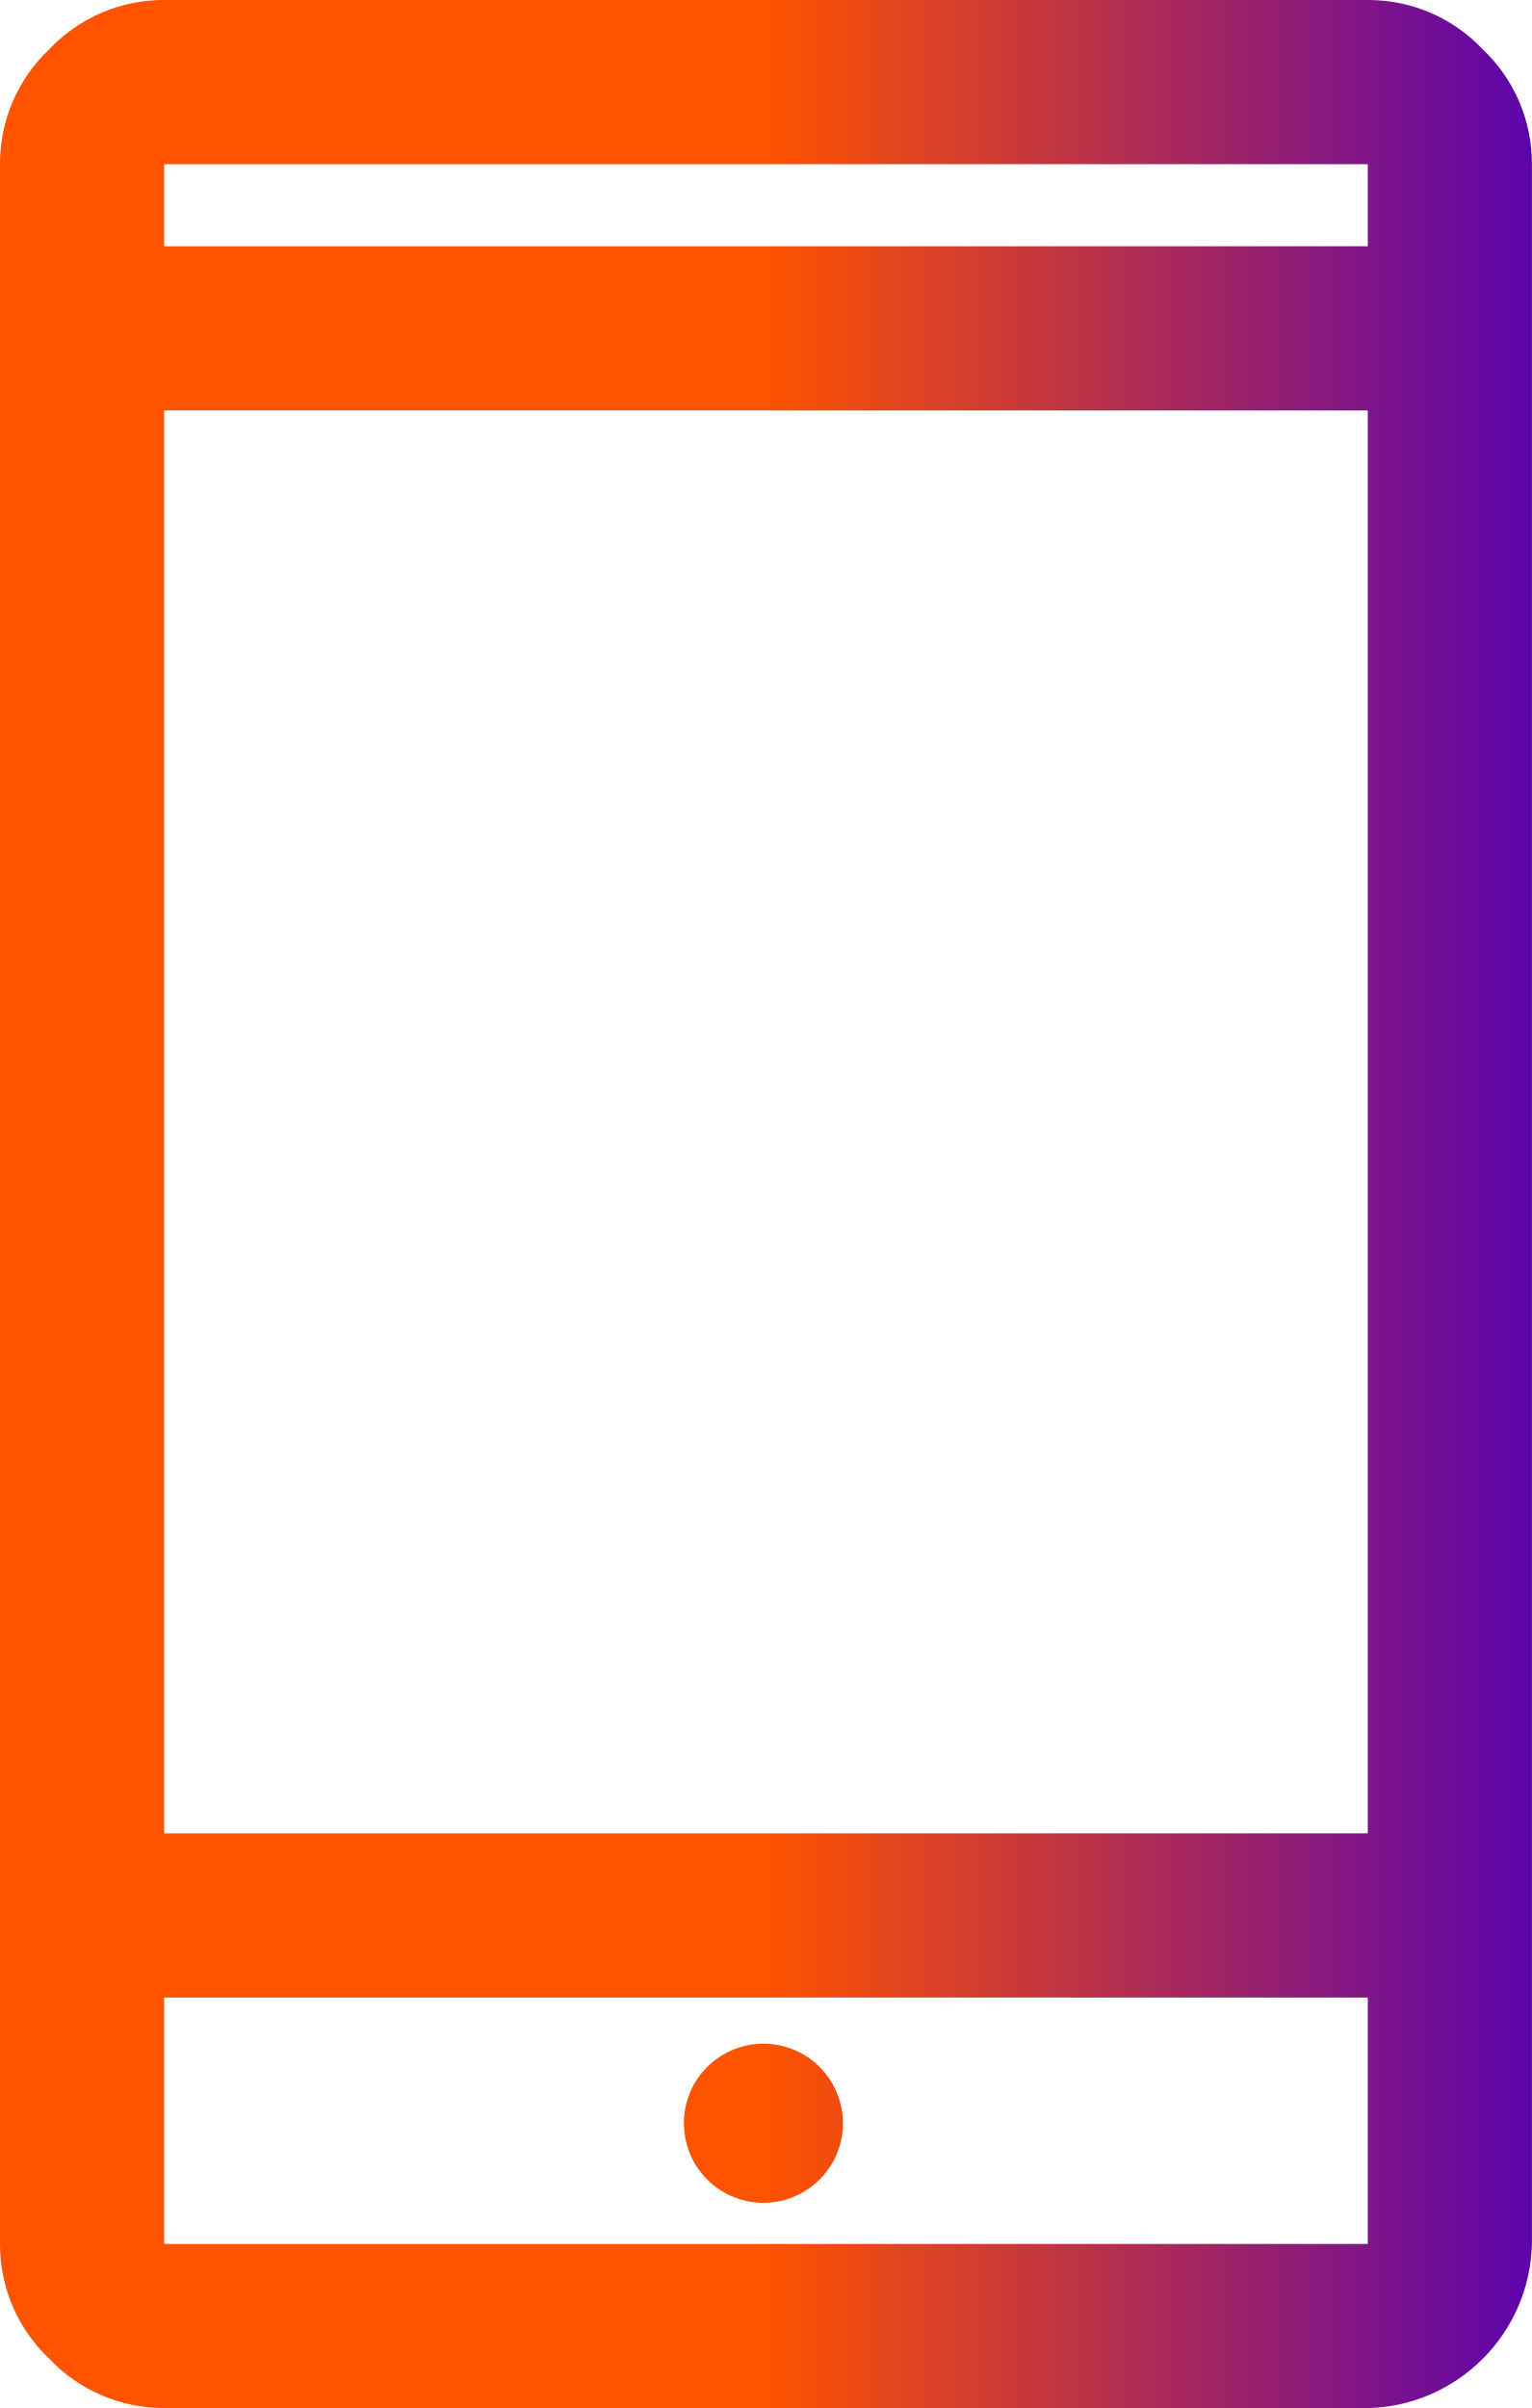
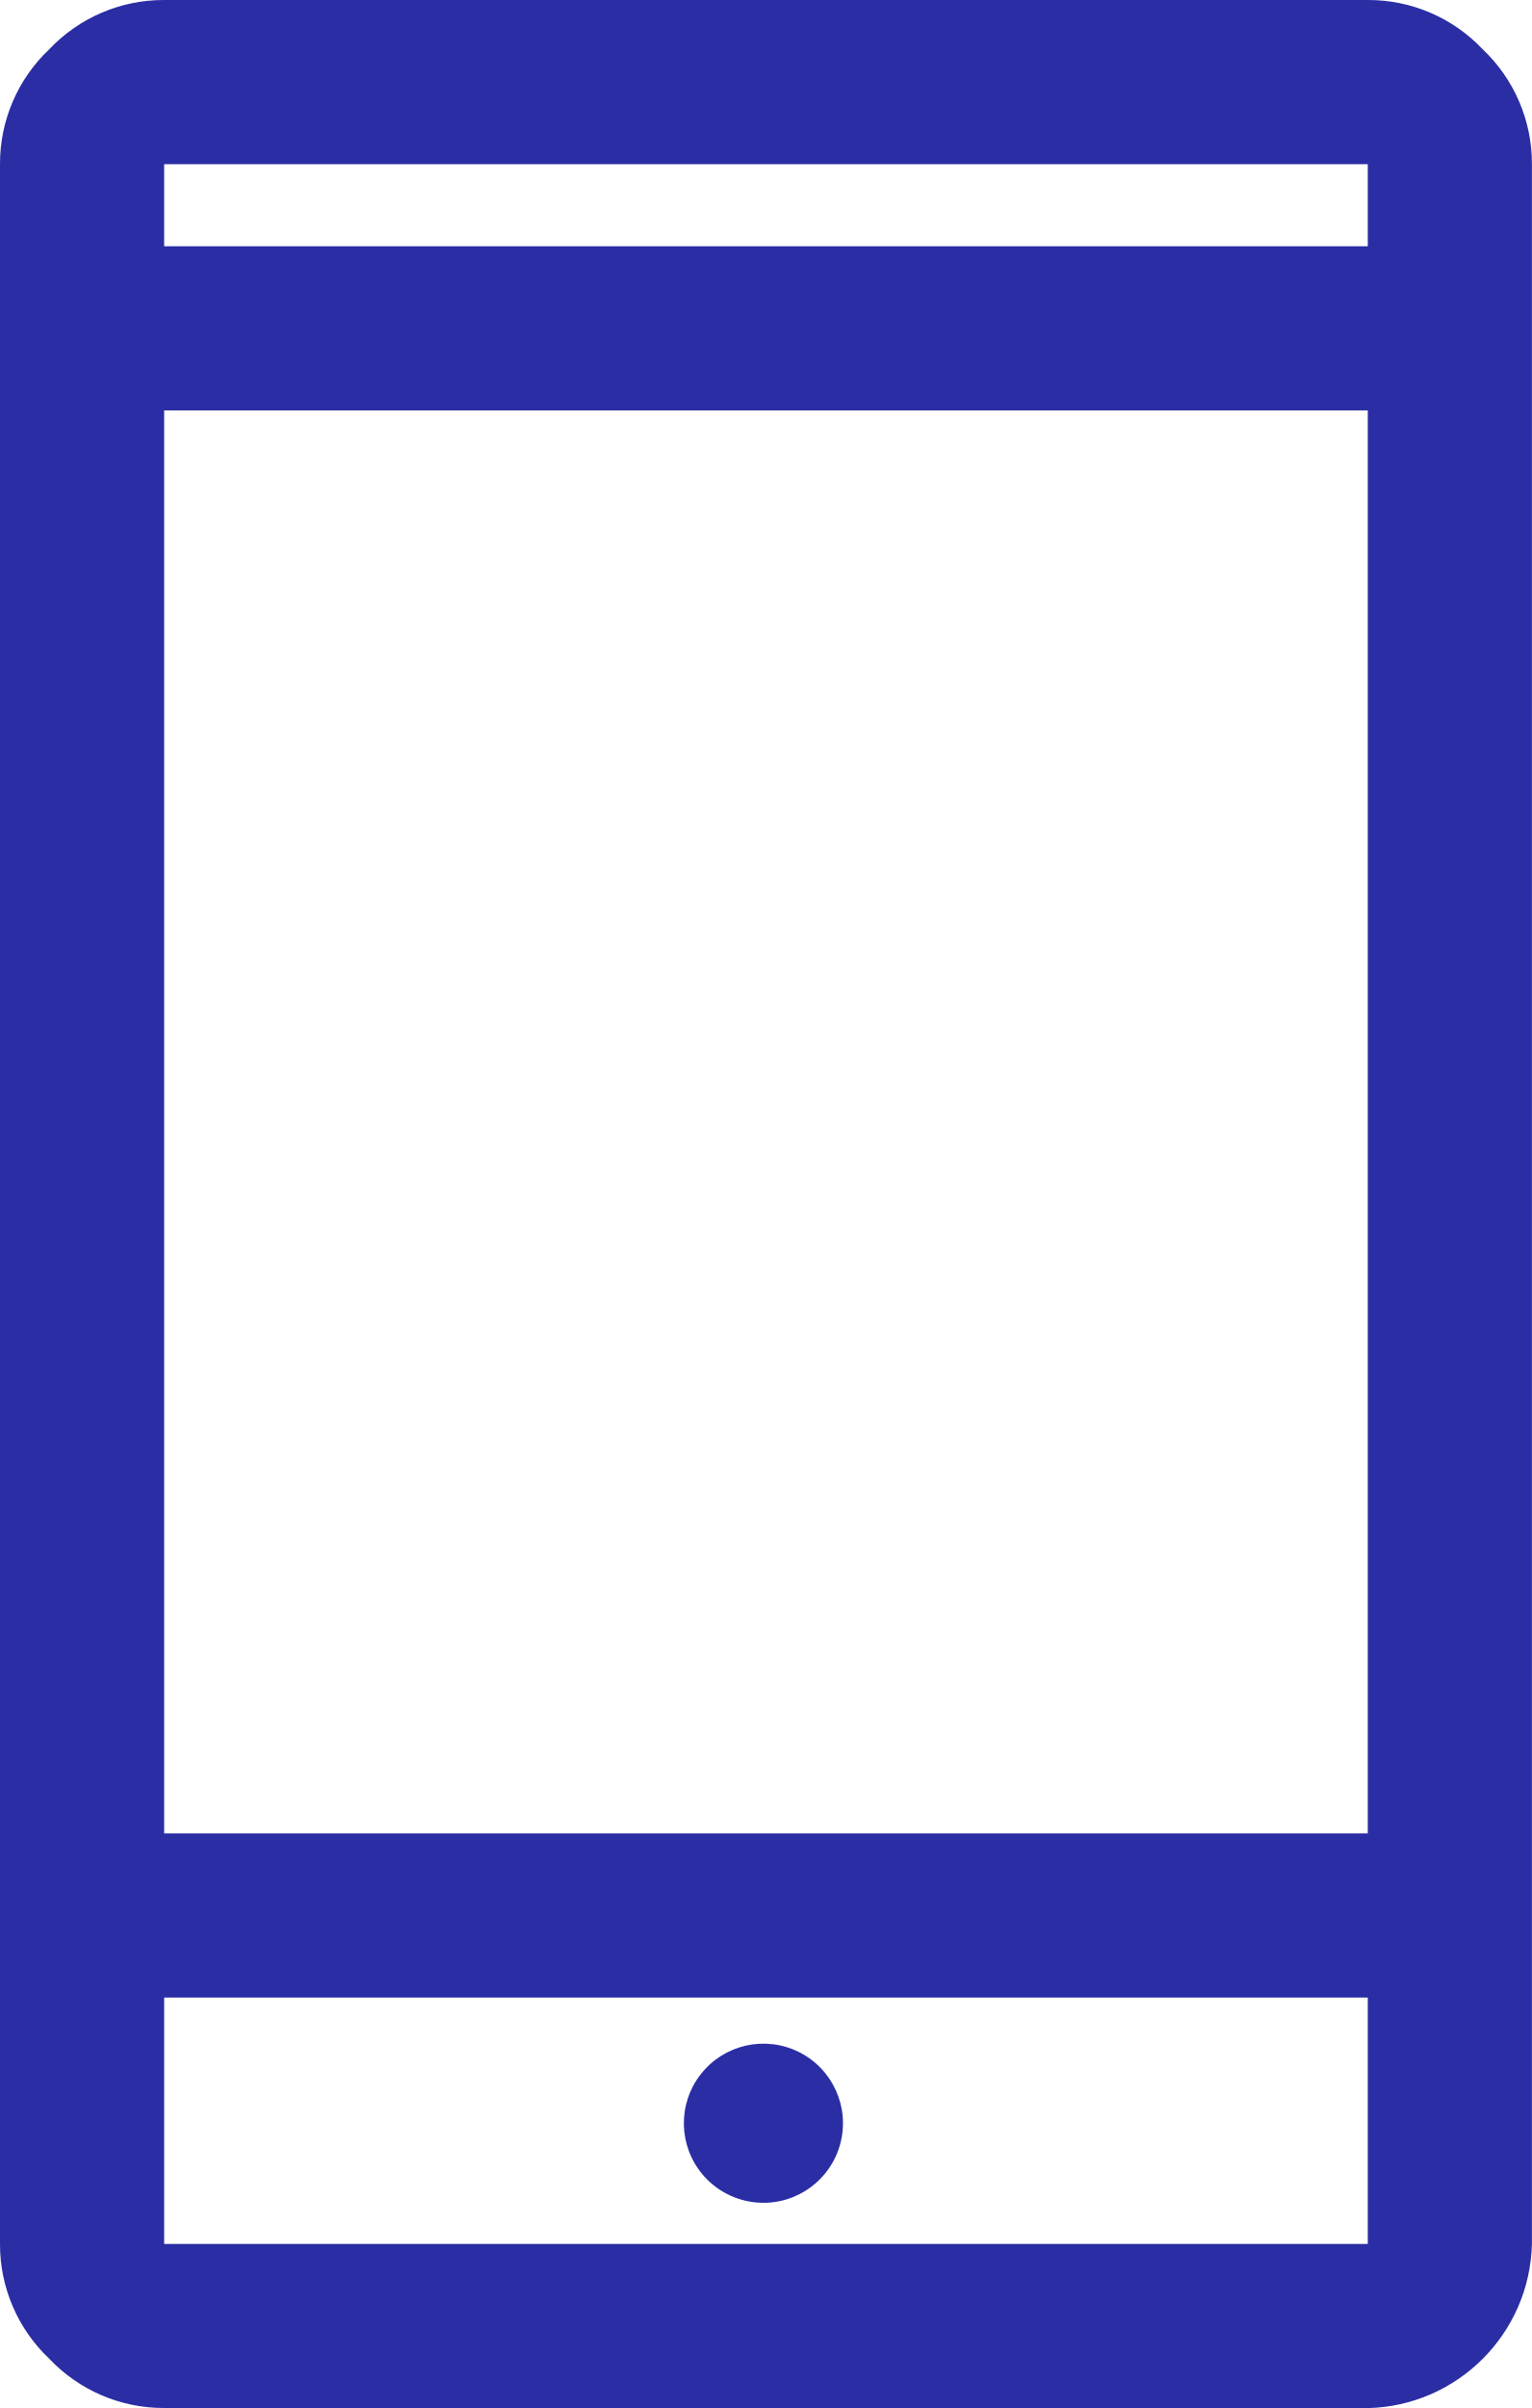
<svg xmlns="http://www.w3.org/2000/svg" width="37.013" height="58.163" viewBox="0 0 37.013 58.163">
  <defs>
    <linearGradient id="grad1" x1="0.5" y1="0.5" x2="1" y2="0.5">
-       <stop offset="0%" style="stop-color:#ff5300;stop-opacity:1" />
-       <stop offset="100%" style="stop-color:#5b03ad;stop-opacity:1" />
+       <stop offset="0%" style="stop-color:#2A2DA4;stop-opacity:1" />
+       <stop offset="100%" style="stop-color:#2A2DA4;stop-opacity:1" />
    </linearGradient>
    <linearGradient id="grad2" x1="0.5" y1="0.5" x2="1" y2="0.5">
-       <stop offset="0%" style="stop-color:#ff5300;stop-opacity:1" />
-       <stop offset="100%" style="stop-color:#5b03ad;stop-opacity:1" />
+       <stop offset="0%" style="stop-color:#2A2DA4;stop-opacity:1" />
+       <stop offset="100%" style="stop-color:#2A2DA4;stop-opacity:1" />
    </linearGradient>
  </defs>
  <g id="otp_verification_icon" transform="translate(-181 -209)">
    <path id="phone_iphone_FILL0_wght400_GRAD0_opsz48_1_" data-name="phone_iphone_FILL0_wght400_GRAD0_opsz48 (1)" d="M13.966,60.163a3.8,3.8,0,0,1-2.776-1.19A3.8,3.8,0,0,1,10,56.2V5.966A3.8,3.8,0,0,1,11.19,3.19,3.8,3.8,0,0,1,13.966,2H43.047a3.8,3.8,0,0,1,2.776,1.19,3.8,3.8,0,0,1,1.19,2.776V56.2a4.066,4.066,0,0,1-3.966,3.966Zm0-9.914V56.2H43.047V50.249Zm14.541,4.957a1.922,1.922,0,1,0-1.421-.562A1.926,1.926,0,0,0,28.506,55.206ZM13.966,46.283H43.047V11.914H13.966Zm0-38.335H43.047V5.966H13.966Zm0,42.3v0Zm0-42.3v0Z" transform="translate(171 207)" fill="url(#grad1)" />
    <line id="Line_14" data-name="Line 14" x2="3.288" transform="translate(189.5 238.743)" fill="none" stroke="url(#grad2)" stroke-linecap="round" stroke-width="3" />
    <line id="Line_15" data-name="Line 15" x2="3.288" transform="translate(198.5 238.743)" fill="none" stroke="url(#grad2)" stroke-linecap="round" stroke-width="3" />
    <line id="Line_16" data-name="Line 16" x2="3.288" transform="translate(207.5 238.743)" fill="none" stroke="url(#grad2)" stroke-linecap="round" stroke-width="3" />
  </g>
</svg>
